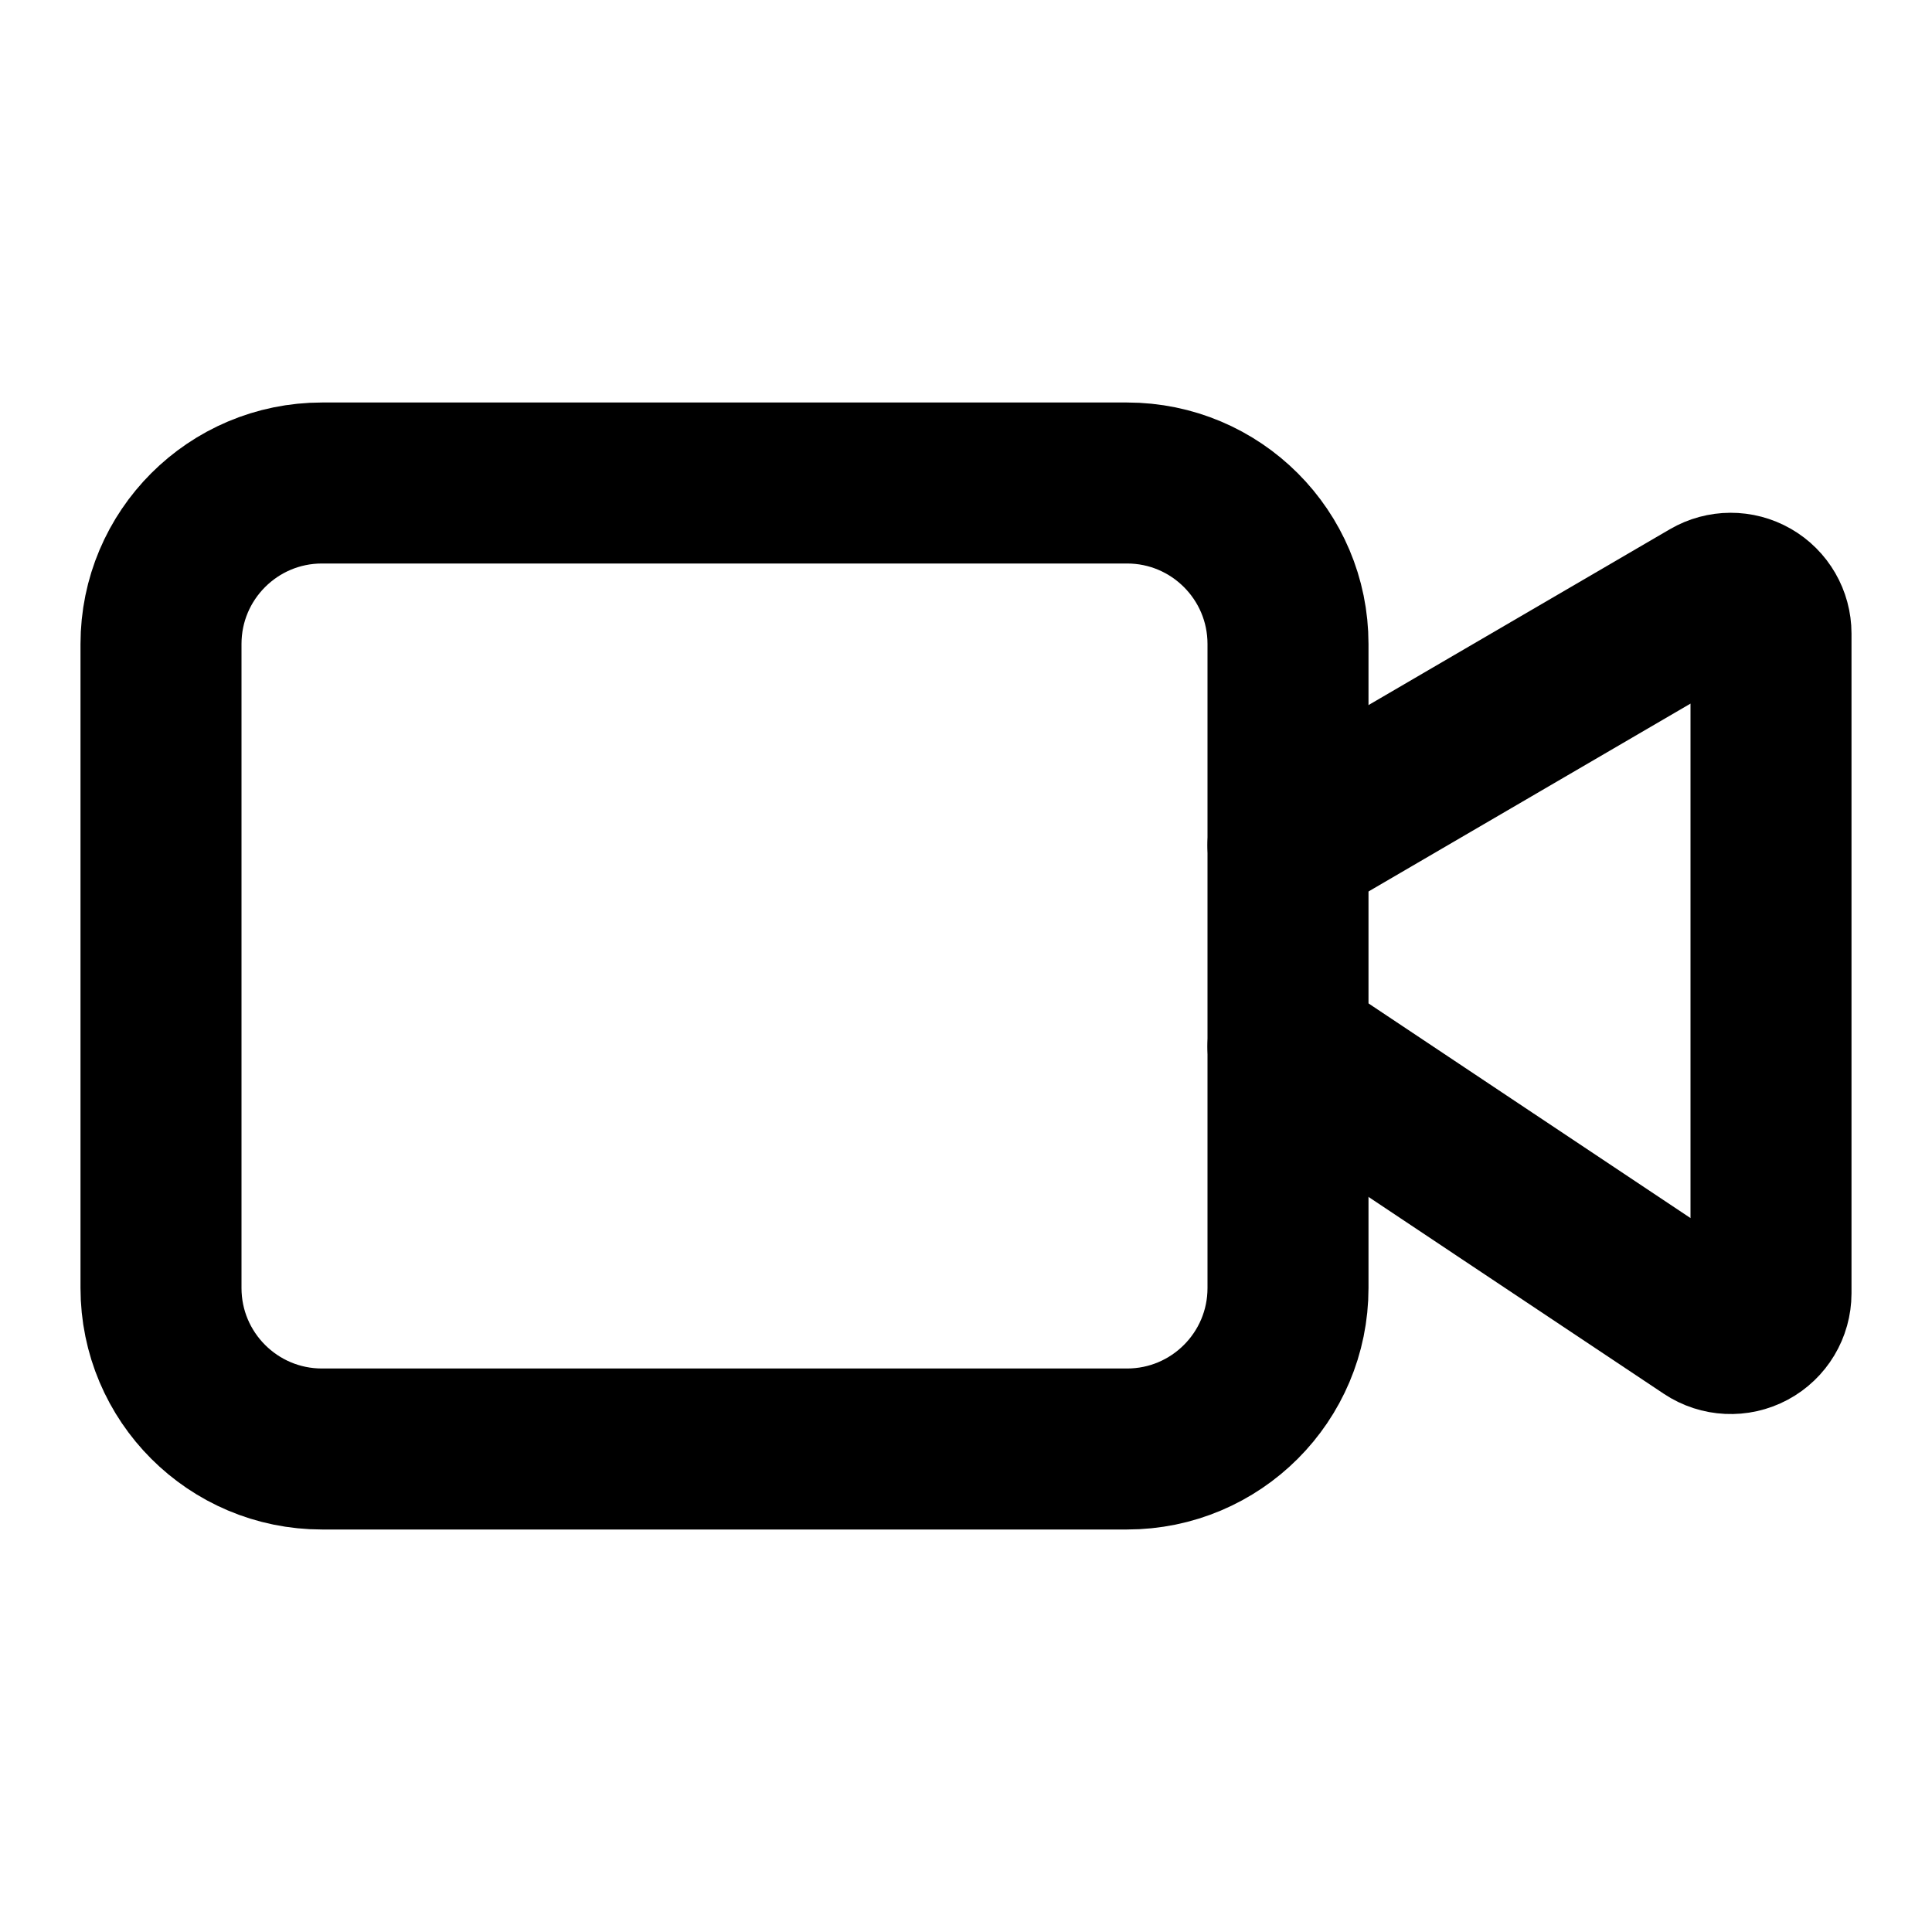
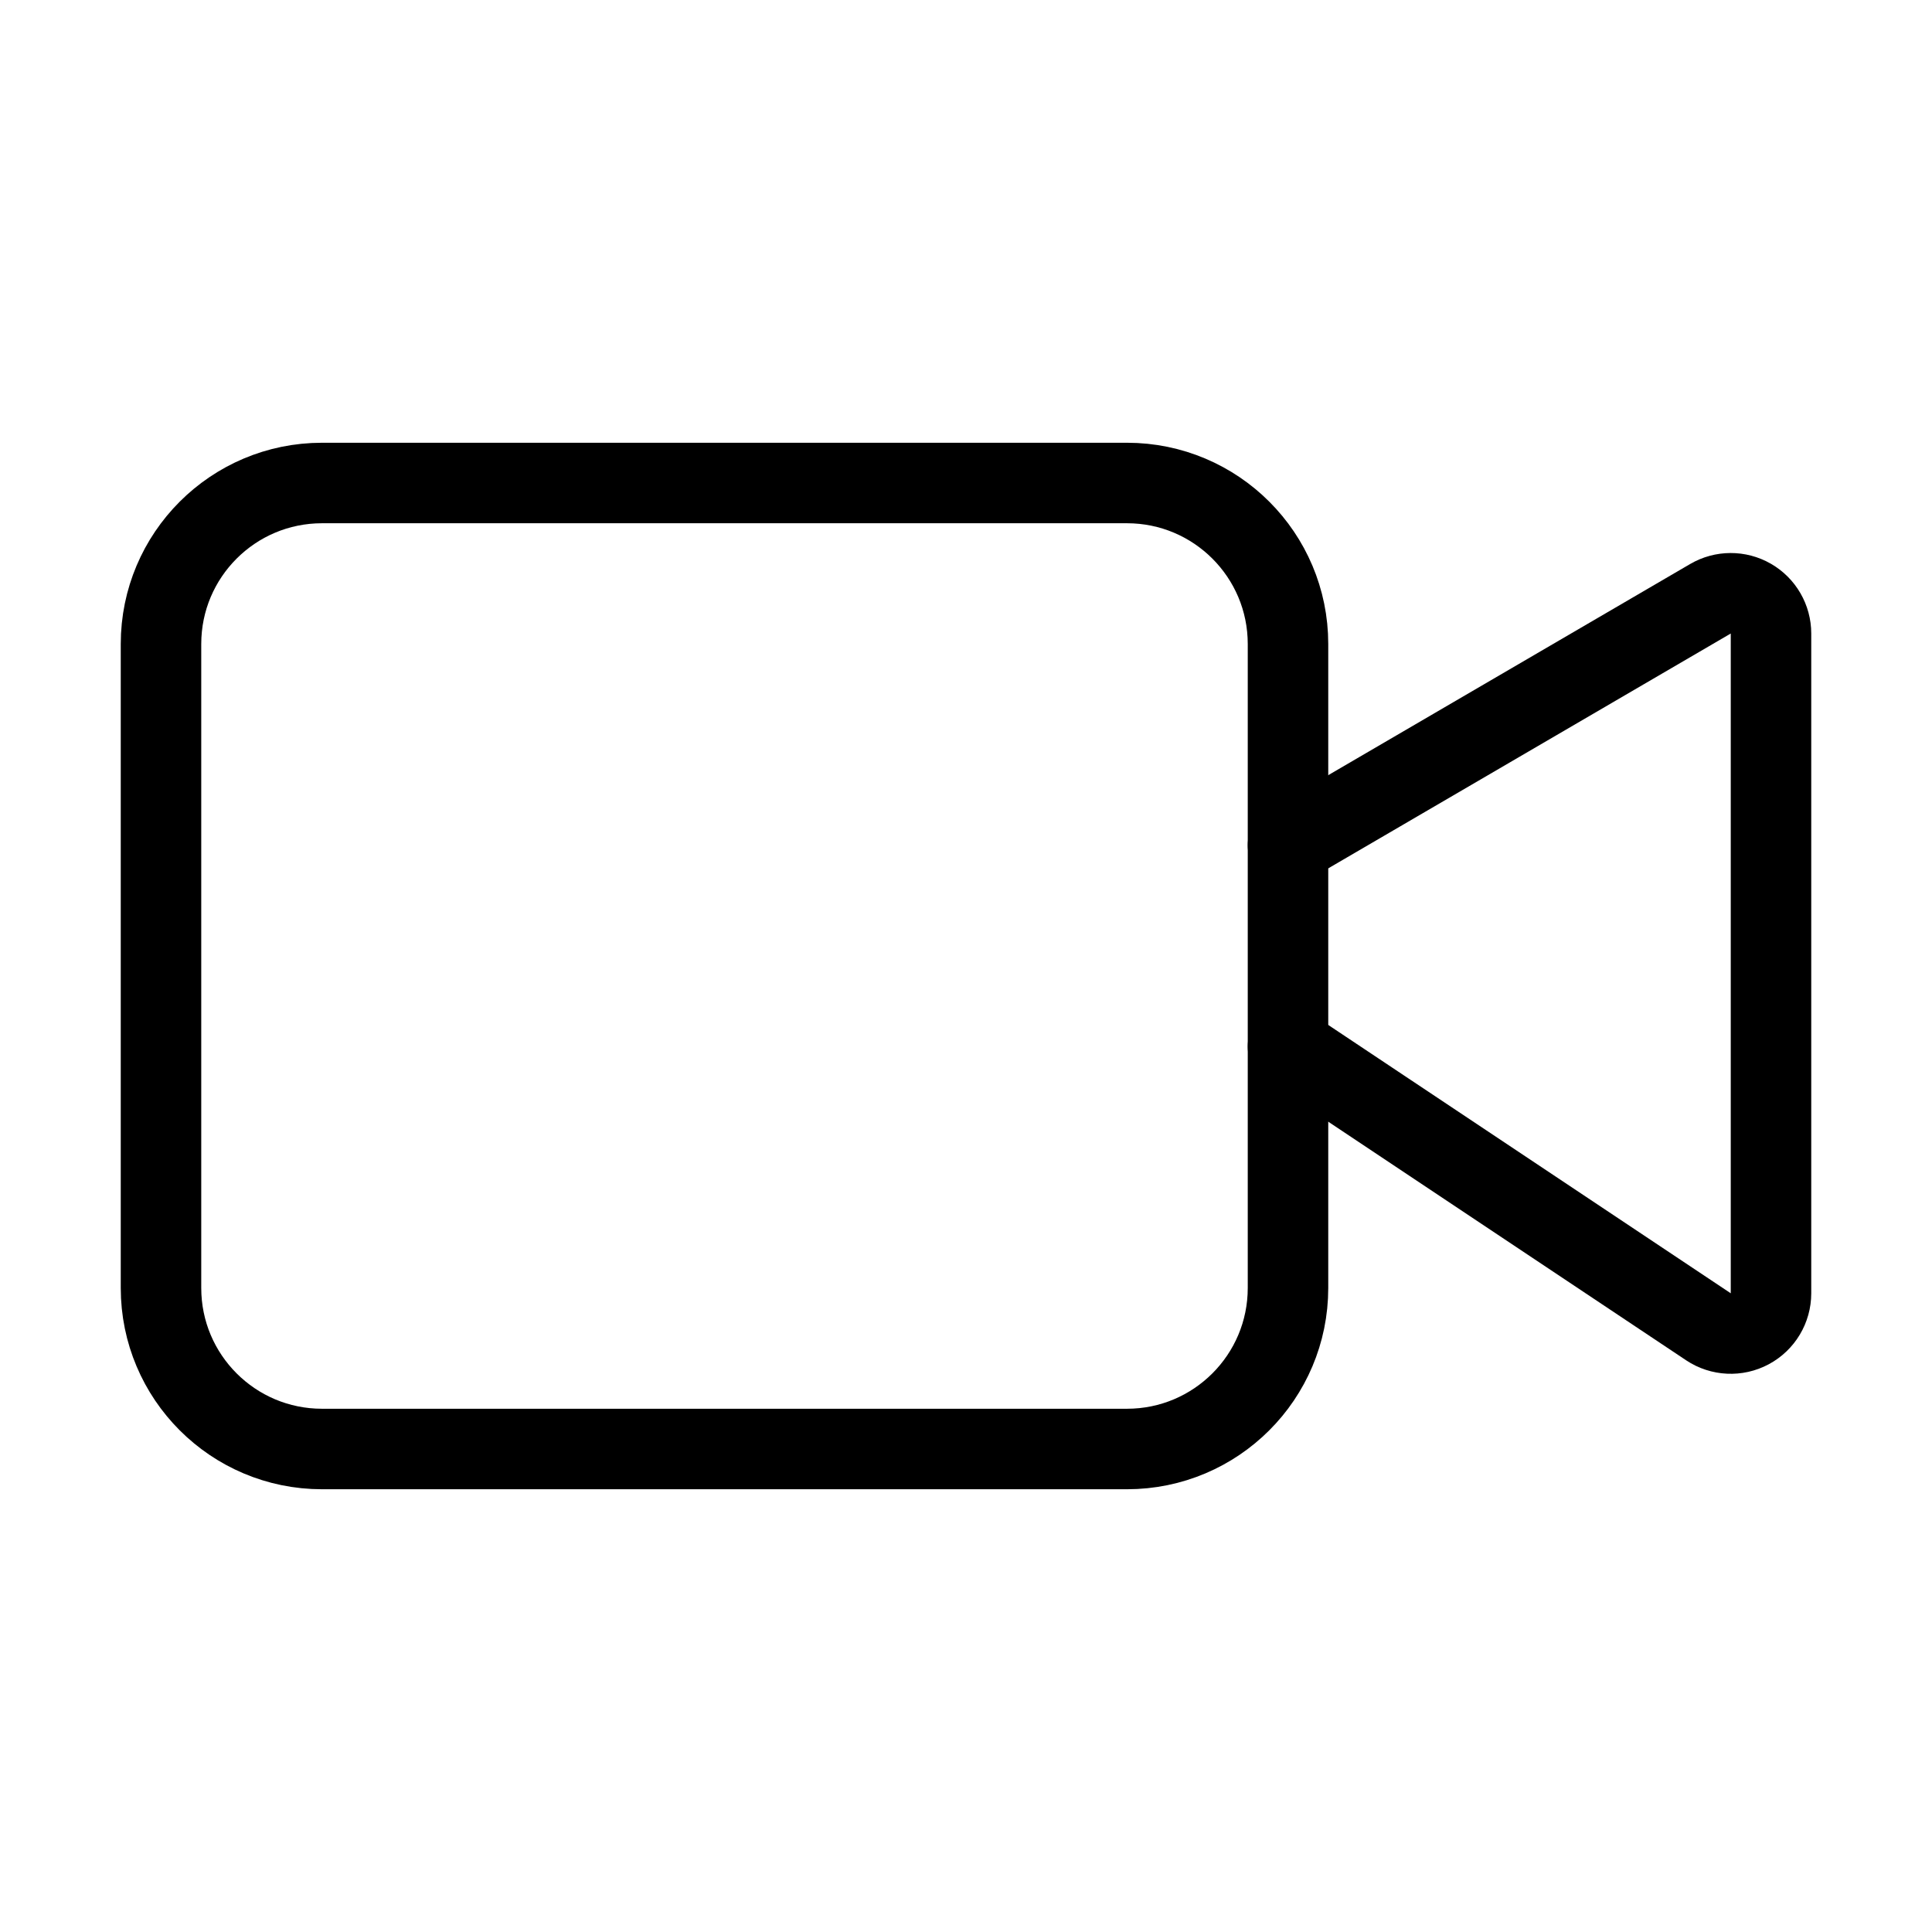
- <svg xmlns="http://www.w3.org/2000/svg" width="24" height="24" viewBox="0 0 24 24" fill="none" stroke="currentColor" stroke-width="2.0" stroke-linecap="round" stroke-linejoin="round" class="lucide lucide-video-icon lucide-video">
+ <svg xmlns="http://www.w3.org/2000/svg" width="24" height="24" viewBox="0 0 24 24" fill="none" stroke="currentColor" stroke-width="1.0" stroke-linecap="round" stroke-linejoin="round" class="lucide lucide-video-icon lucide-video">
  <path d="m16 13 5.223 3.482a.5.5 0 0 0 .777-.416V7.87a.5.5 0 0 0-.752-.432L16 10.5" />
  <rect x="2" y="6" width="14" height="12" rx="2" />
</svg>
